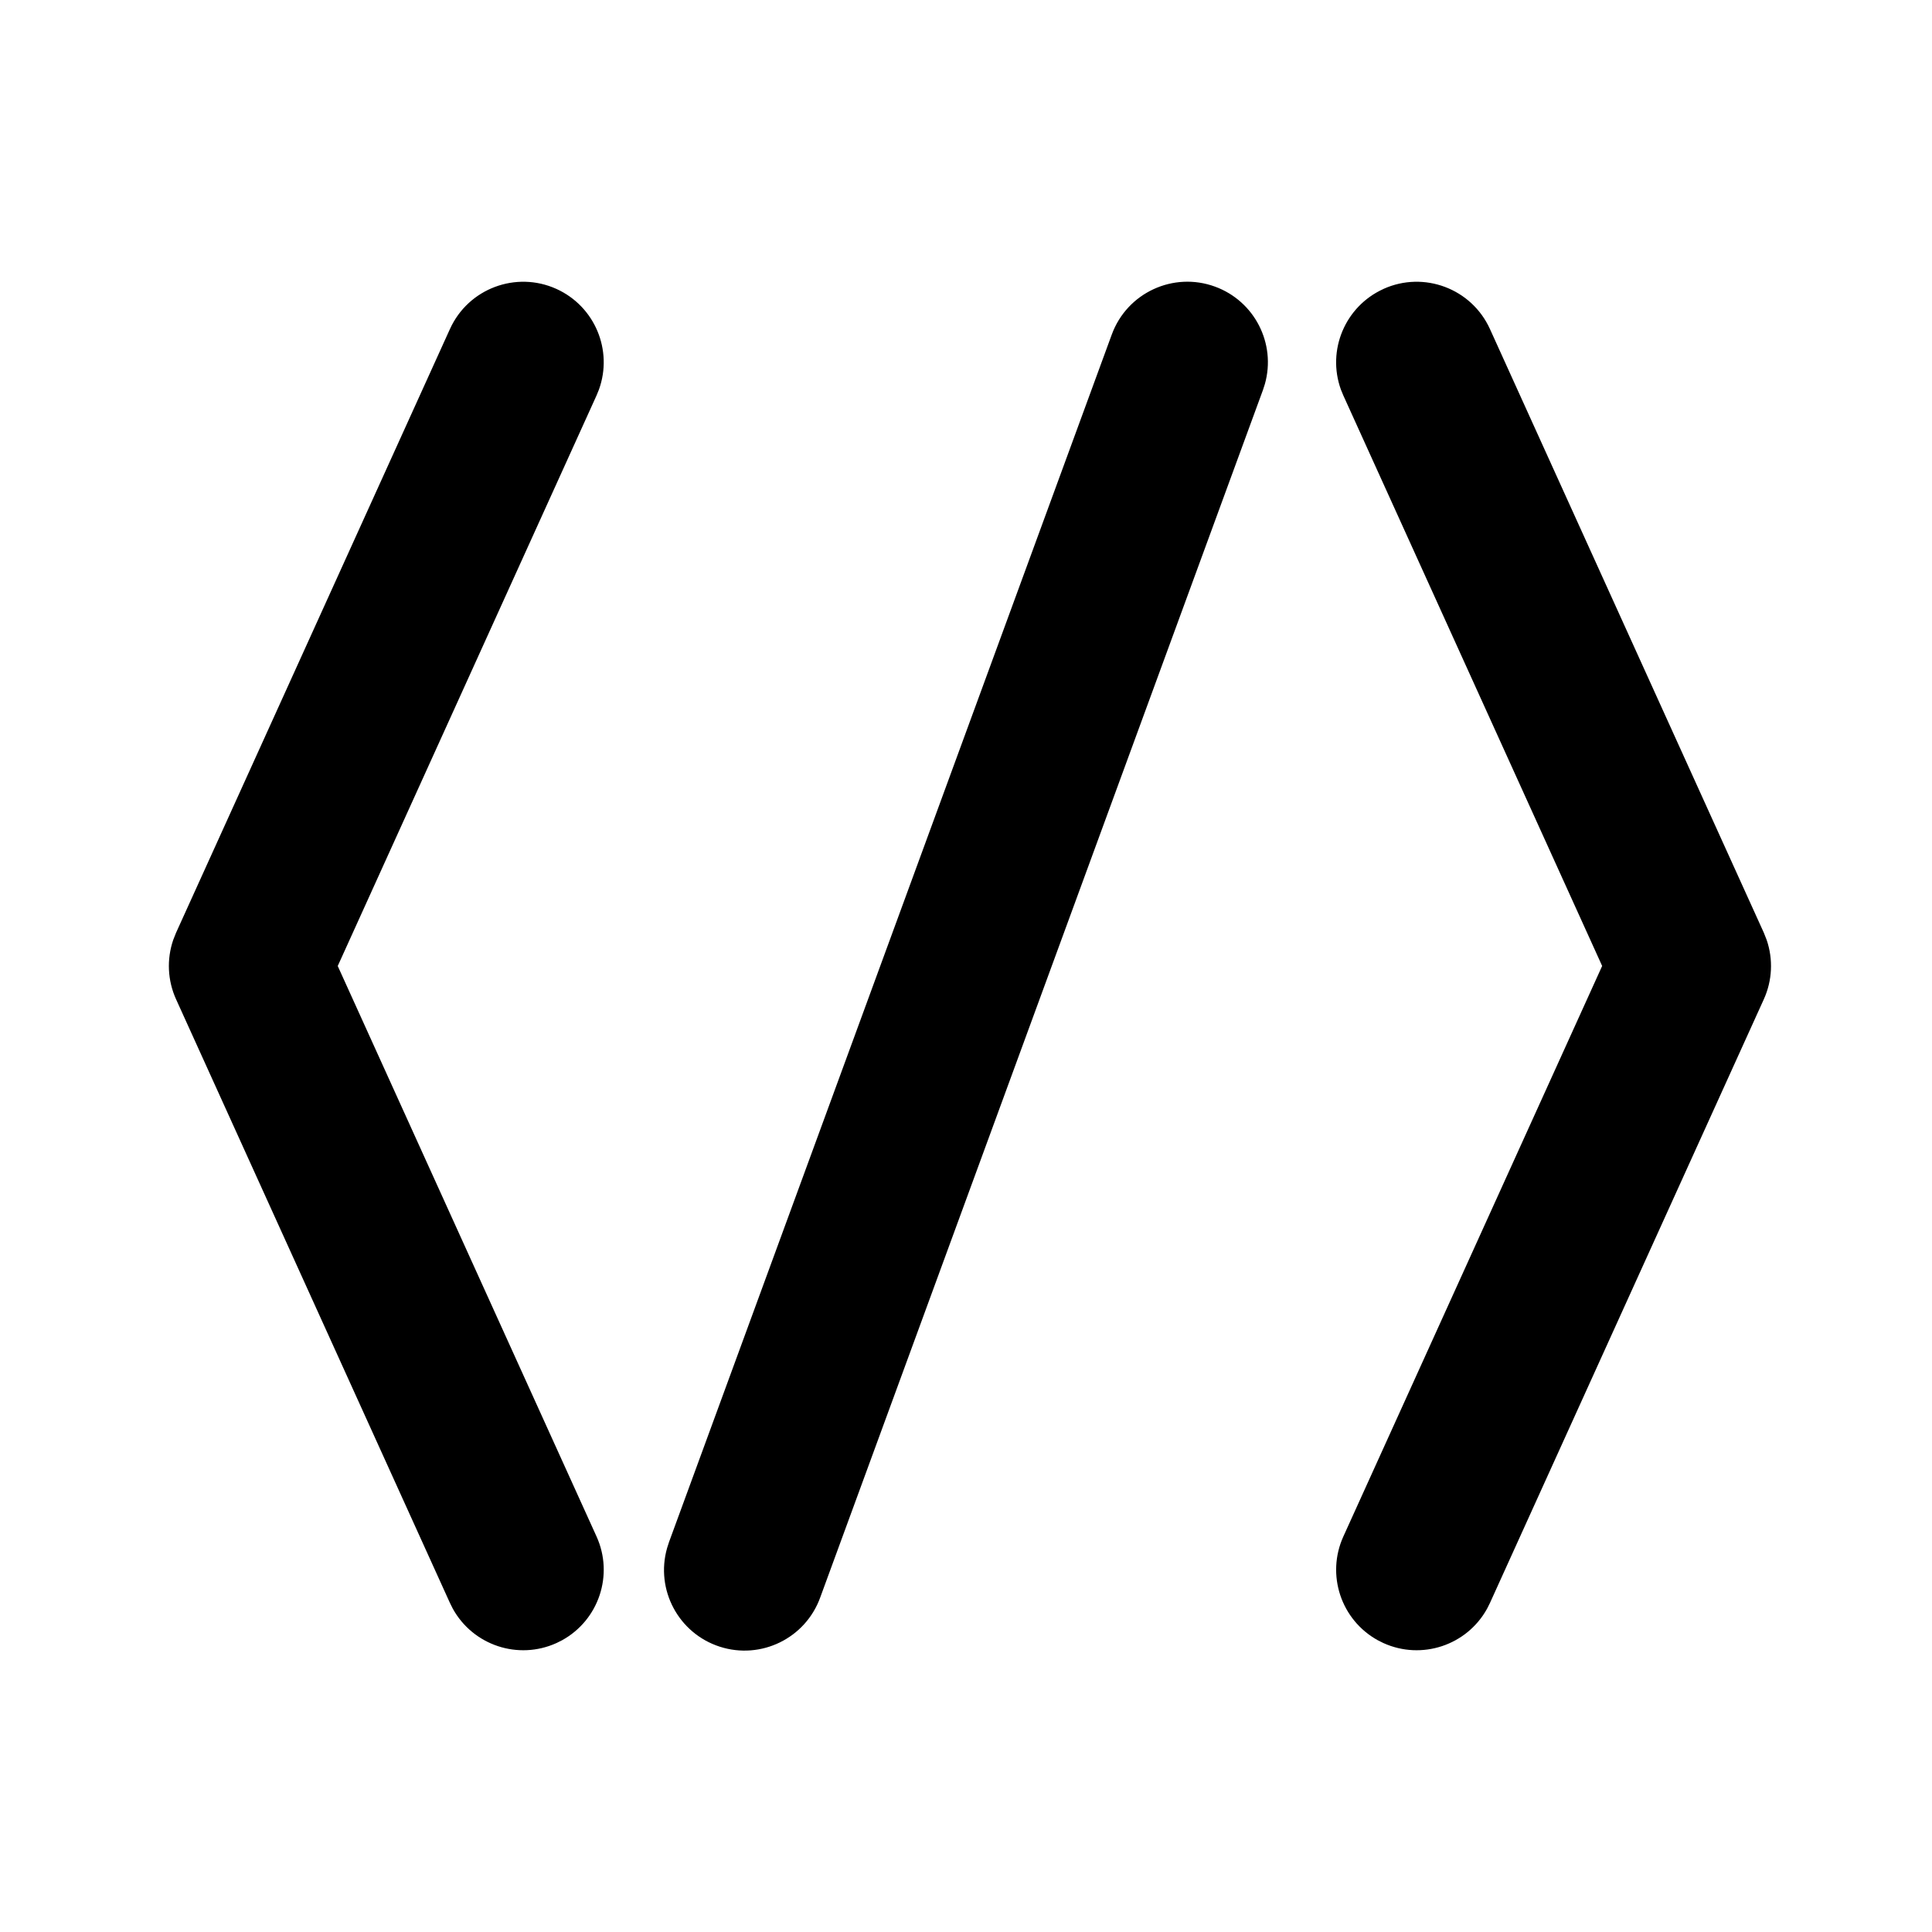
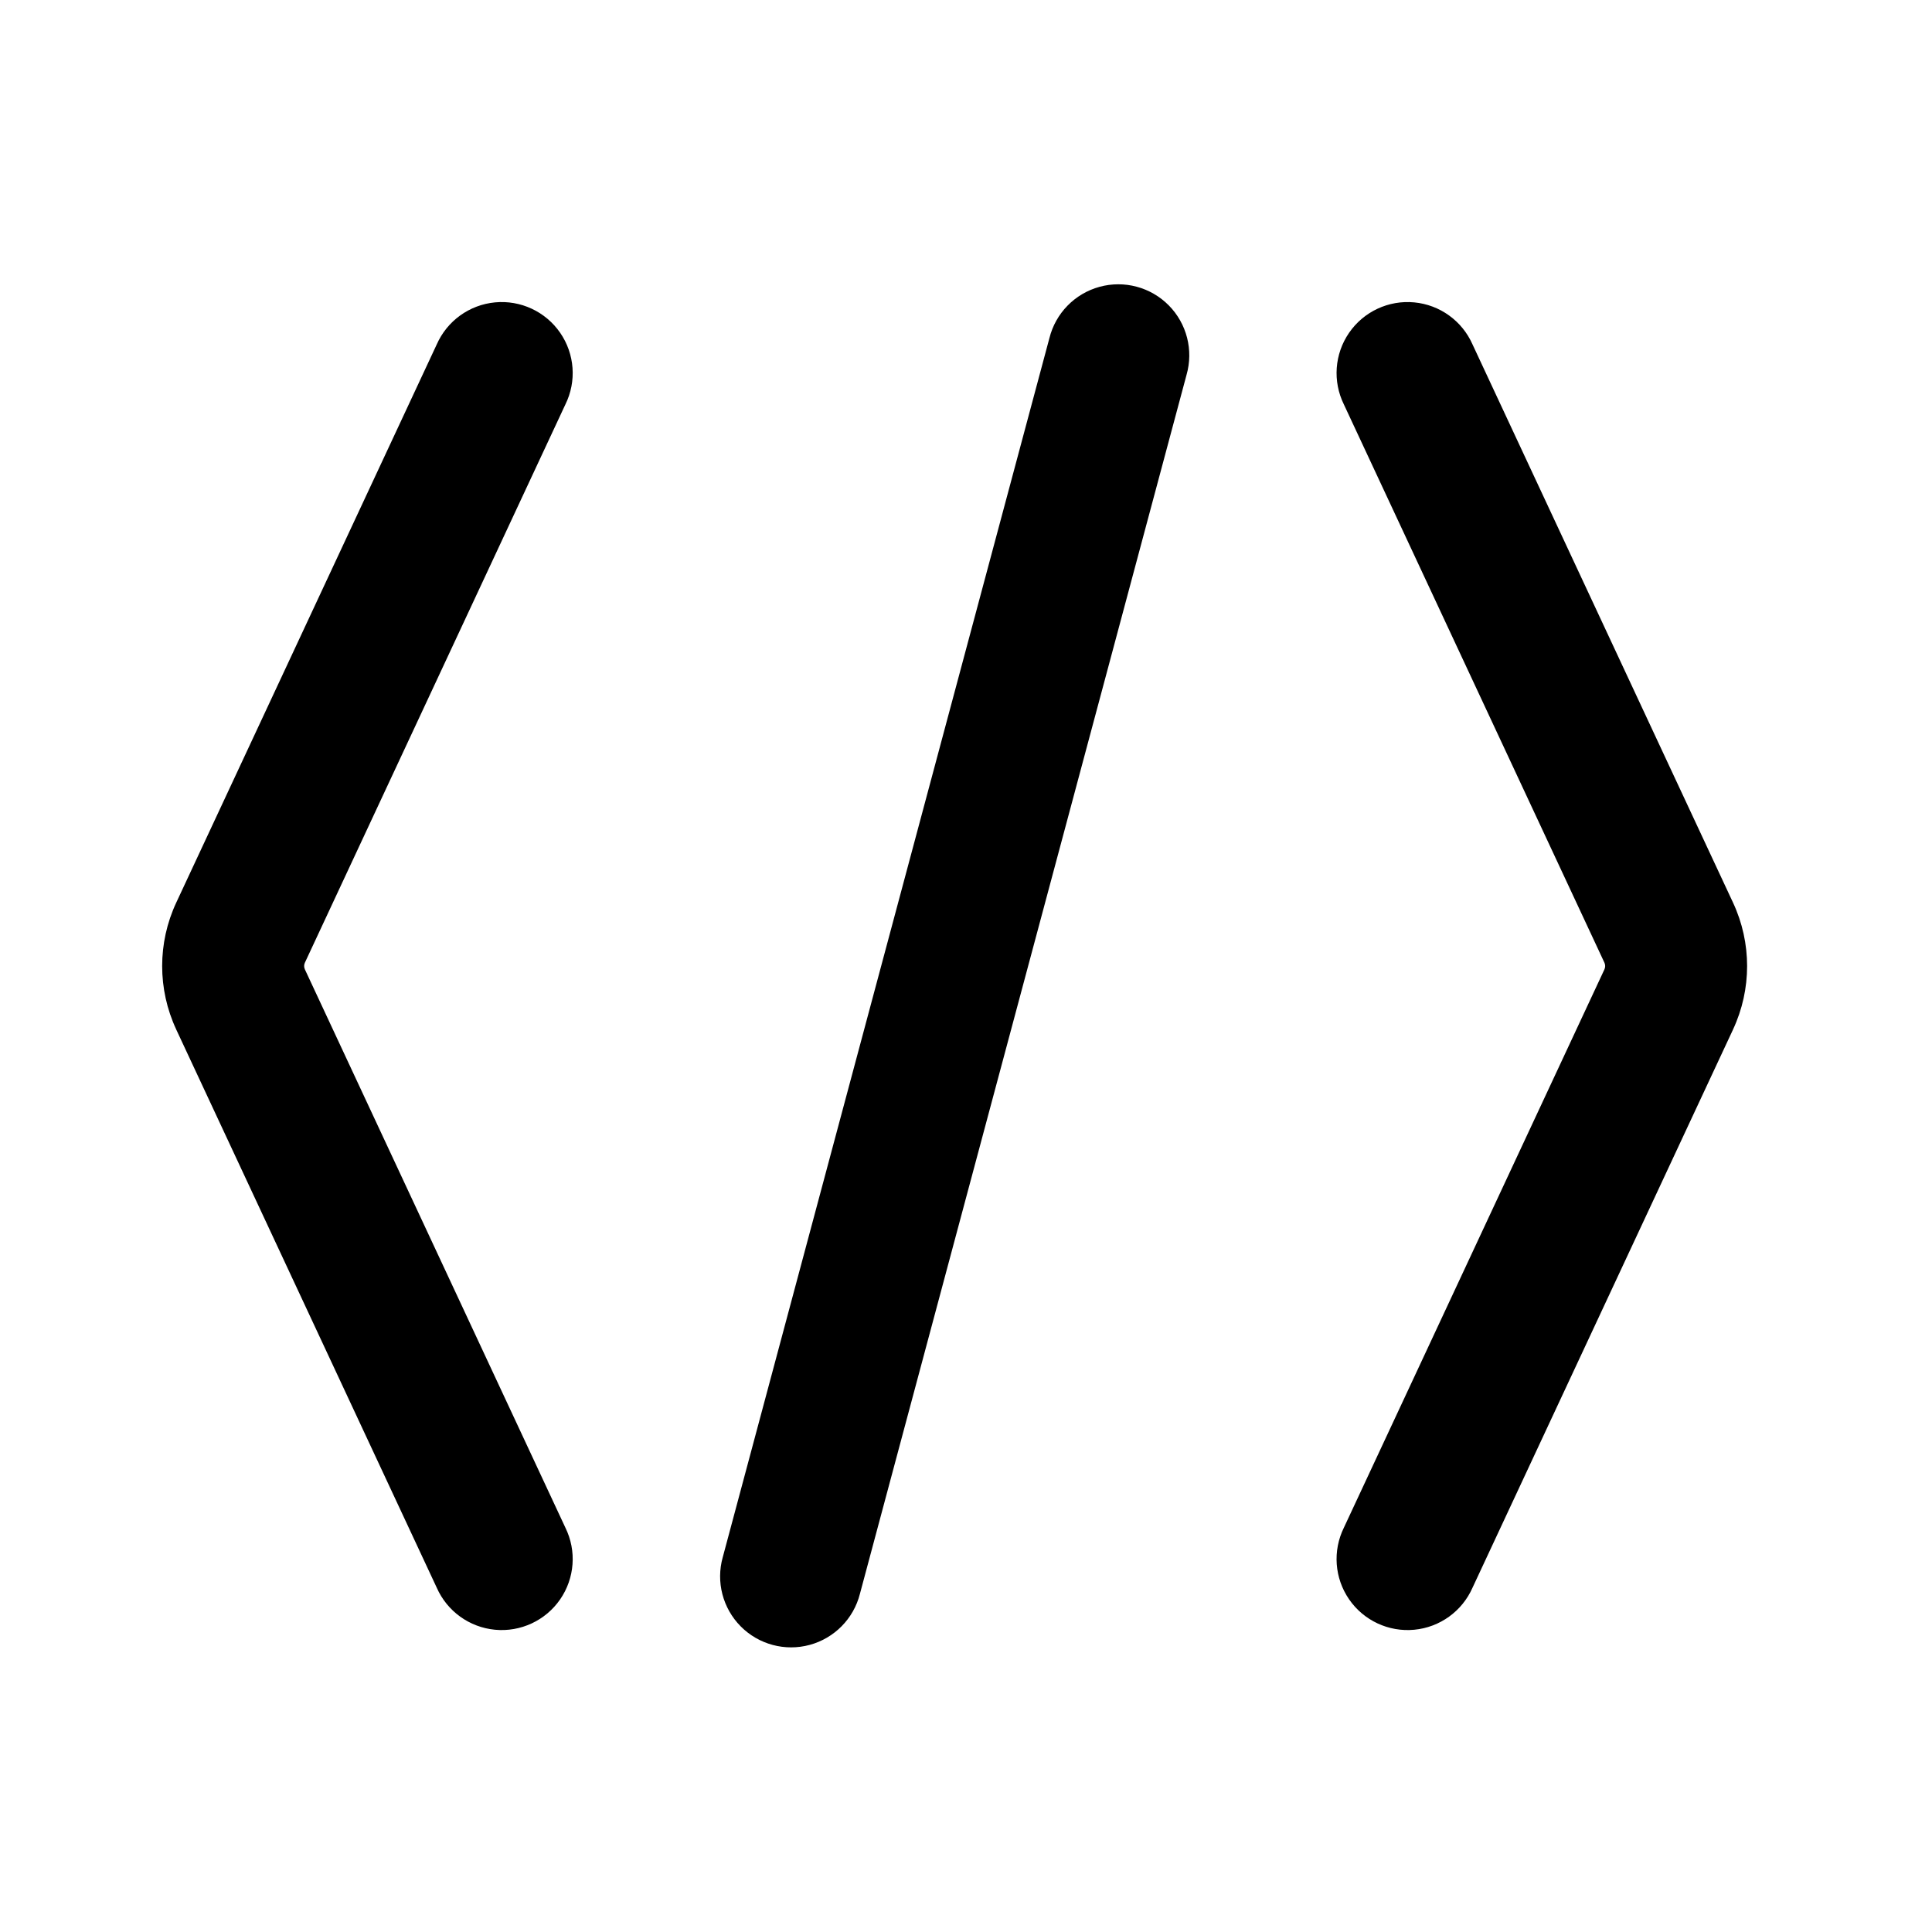
- <svg xmlns="http://www.w3.org/2000/svg" viewBox="0 0 1024 1024" version="1.1">
-   <path d="M294.955 153.152A42.667 42.667 0 0 1 317.44 206.507l-1.259 3.093L179.008 512l137.173 302.379a42.667 42.667 0 0 1-18.24 54.976l-2.987 1.493a42.667 42.667 0 0 1-54.976-18.24l-1.493-2.987-145.173-320a42.667 42.667 0 0 1-1.493-31.467l1.493-3.776 145.173-320a42.667 42.667 0 0 1 56.469-21.227z m438.272 0a42.667 42.667 0 0 1 56.469 21.227l145.173 320 1.493 3.776a42.667 42.667 0 0 1-1.493 31.467l-145.173 320-1.493 2.987a42.667 42.667 0 0 1-54.976 18.24l-2.987-1.493a42.667 42.667 0 0 1-18.24-54.976l137.173-302.4-137.173-302.357-1.28-3.093A42.667 42.667 0 0 1 733.227 153.173z m-89.195-1.216a42.667 42.667 0 0 1 26.389 51.584l-1.024 3.179-234.667 640a42.667 42.667 0 0 1-81.152-26.219l1.024-3.179 234.667-640a42.667 42.667 0 0 1 54.763-25.365z" p-id="39285" />
+ <svg xmlns="http://www.w3.org/2000/svg" t="1761726508336" class="icon" viewBox="0 0 1045 1024" version="1.1" p-id="14352" width="200" height="200">
+   <path d="M95.317 546.325a81.109 81.109 0 0 1 0-68.587l140.907-301.931a38.4 38.4 0 1 1 69.589 32.448L164.907 510.208a4.309 4.309 0 0 0 0 3.627l140.907 301.973a38.4 38.4 0 1 1-69.589 32.448L95.317 546.347zM937.387 546.325a81.109 81.109 0 0 0 0-68.587L796.48 175.808a38.4 38.4 0 1 0-69.589 32.448l140.928 301.952a4.288 4.288 0 0 1 0 3.627l-140.928 301.973a38.4 38.4 0 1 0 69.589 32.448L937.387 546.347zM390.933 831.787l176.683-659.413a38.4 38.4 0 1 1 74.176 19.861l-176.683 659.413a38.4 38.4 0 1 1-74.176-19.883z" p-id="14353" />
</svg>
